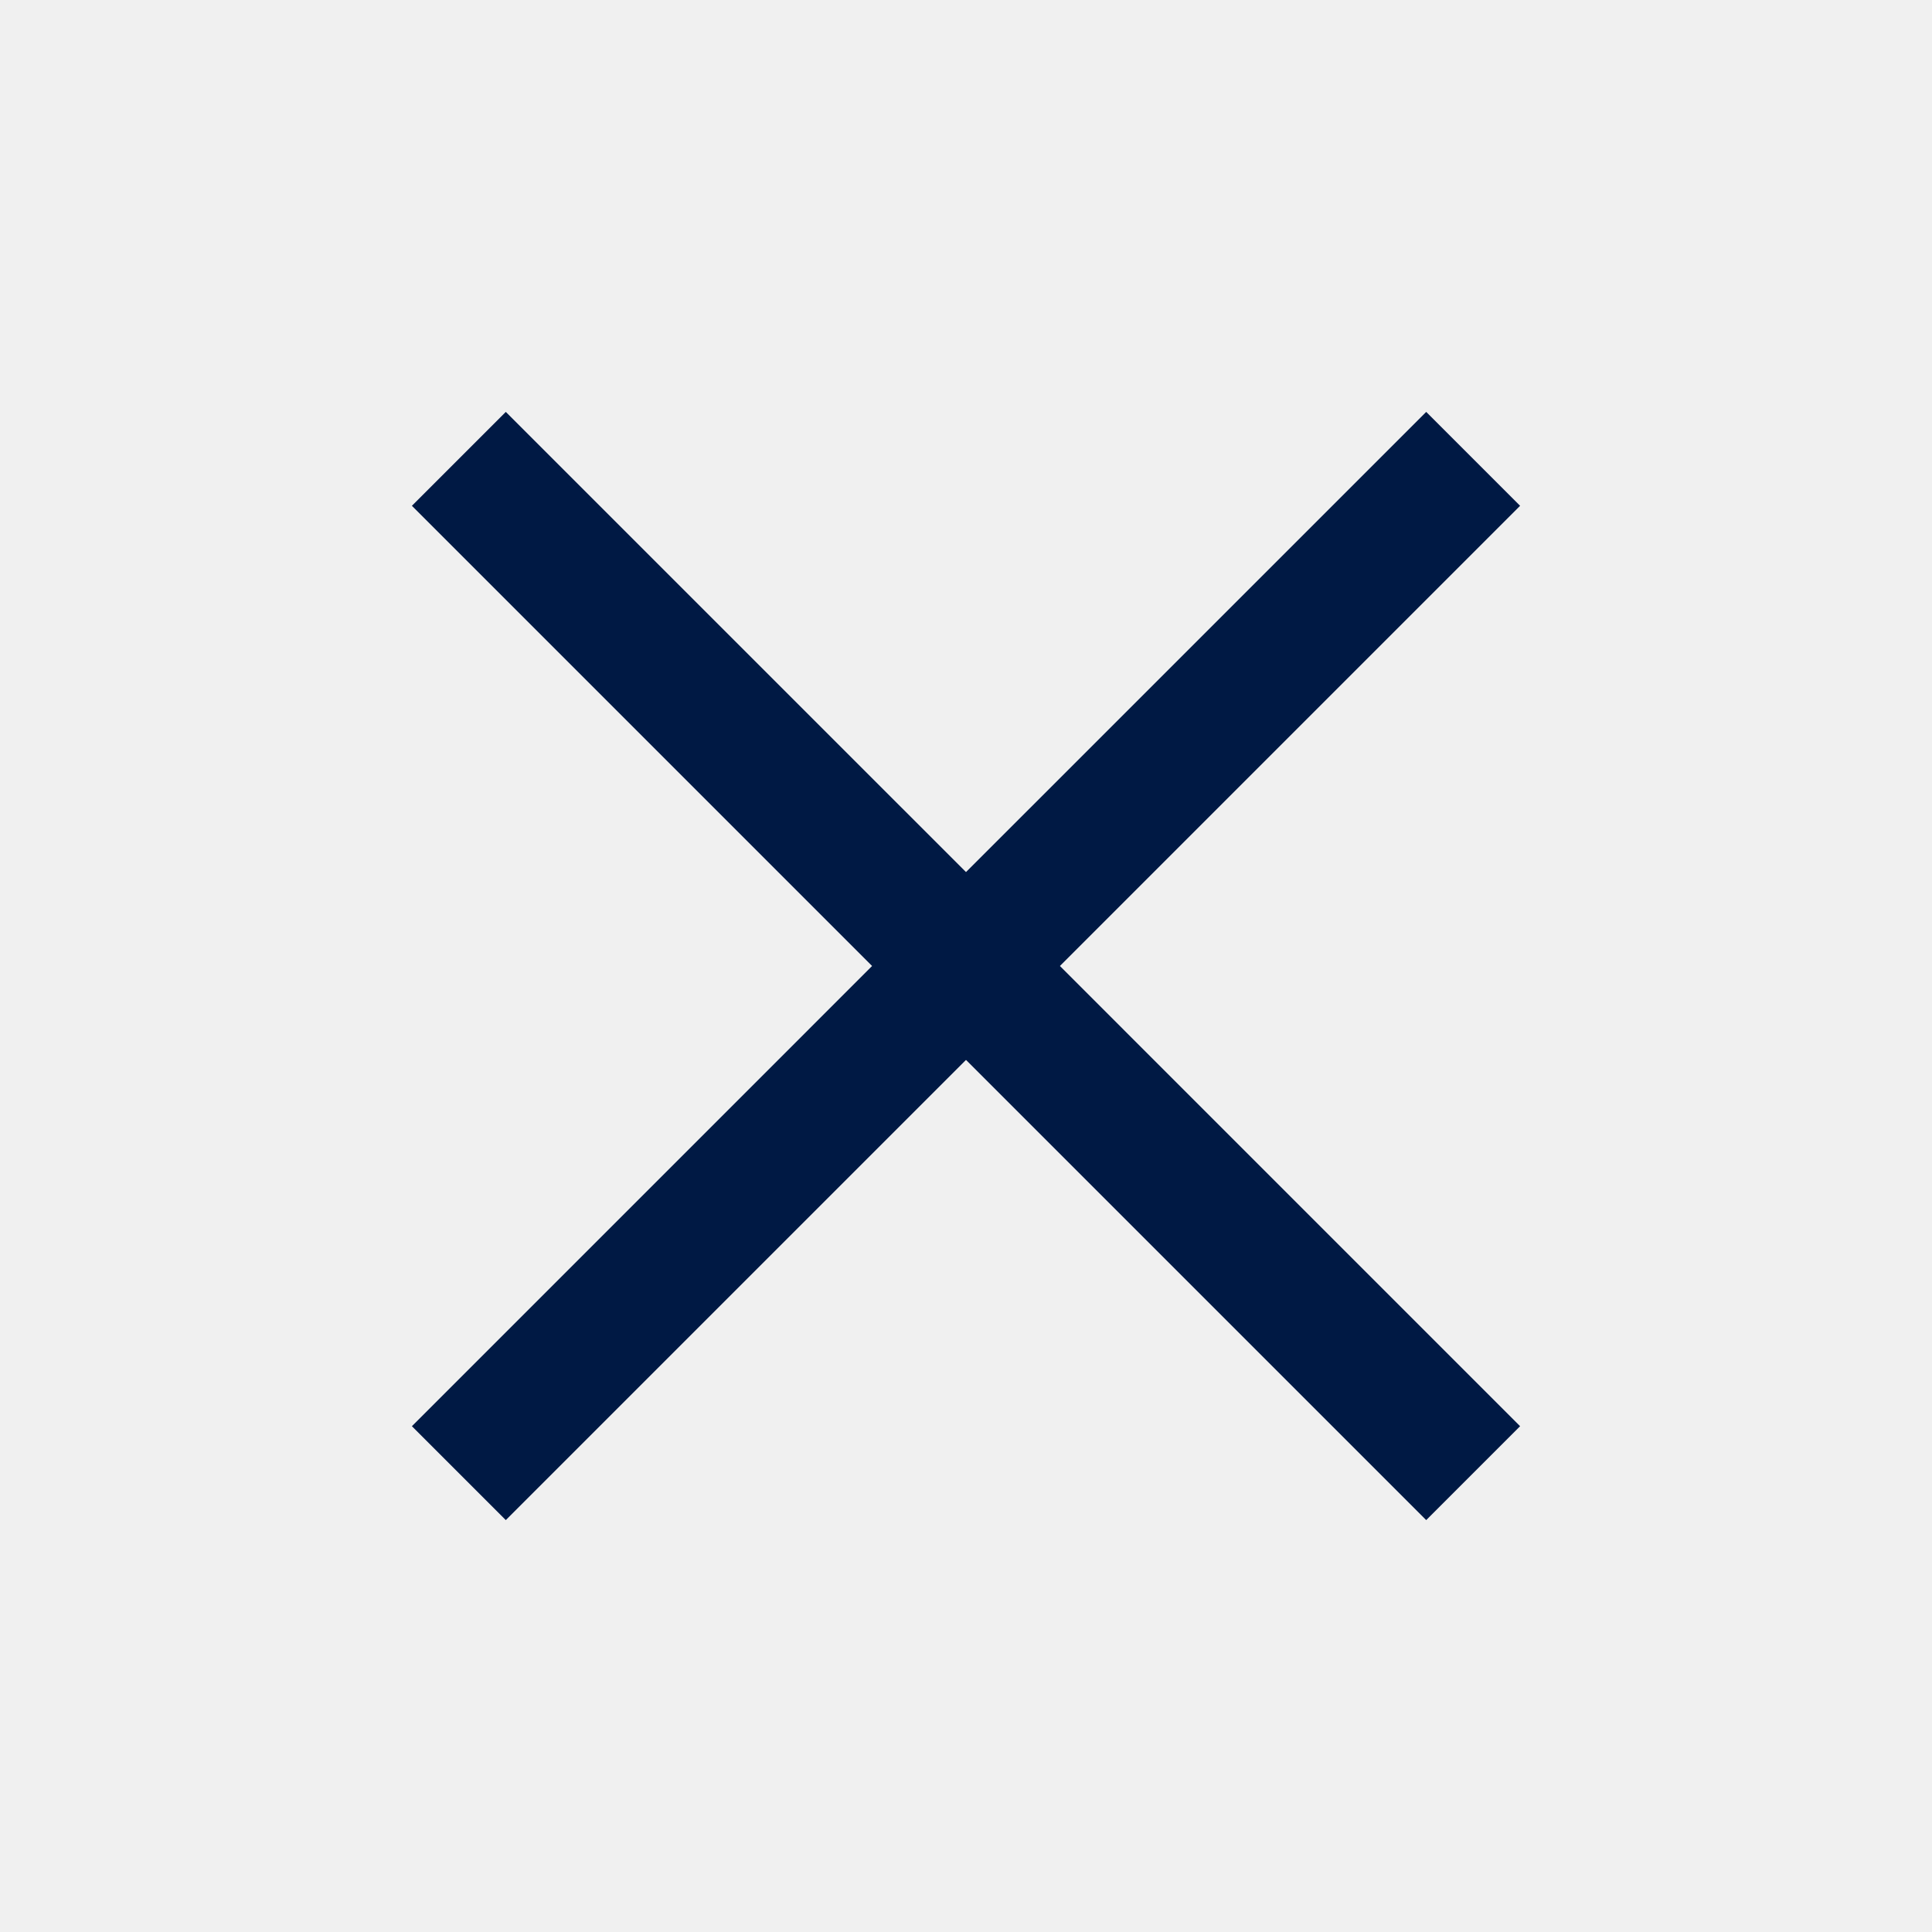
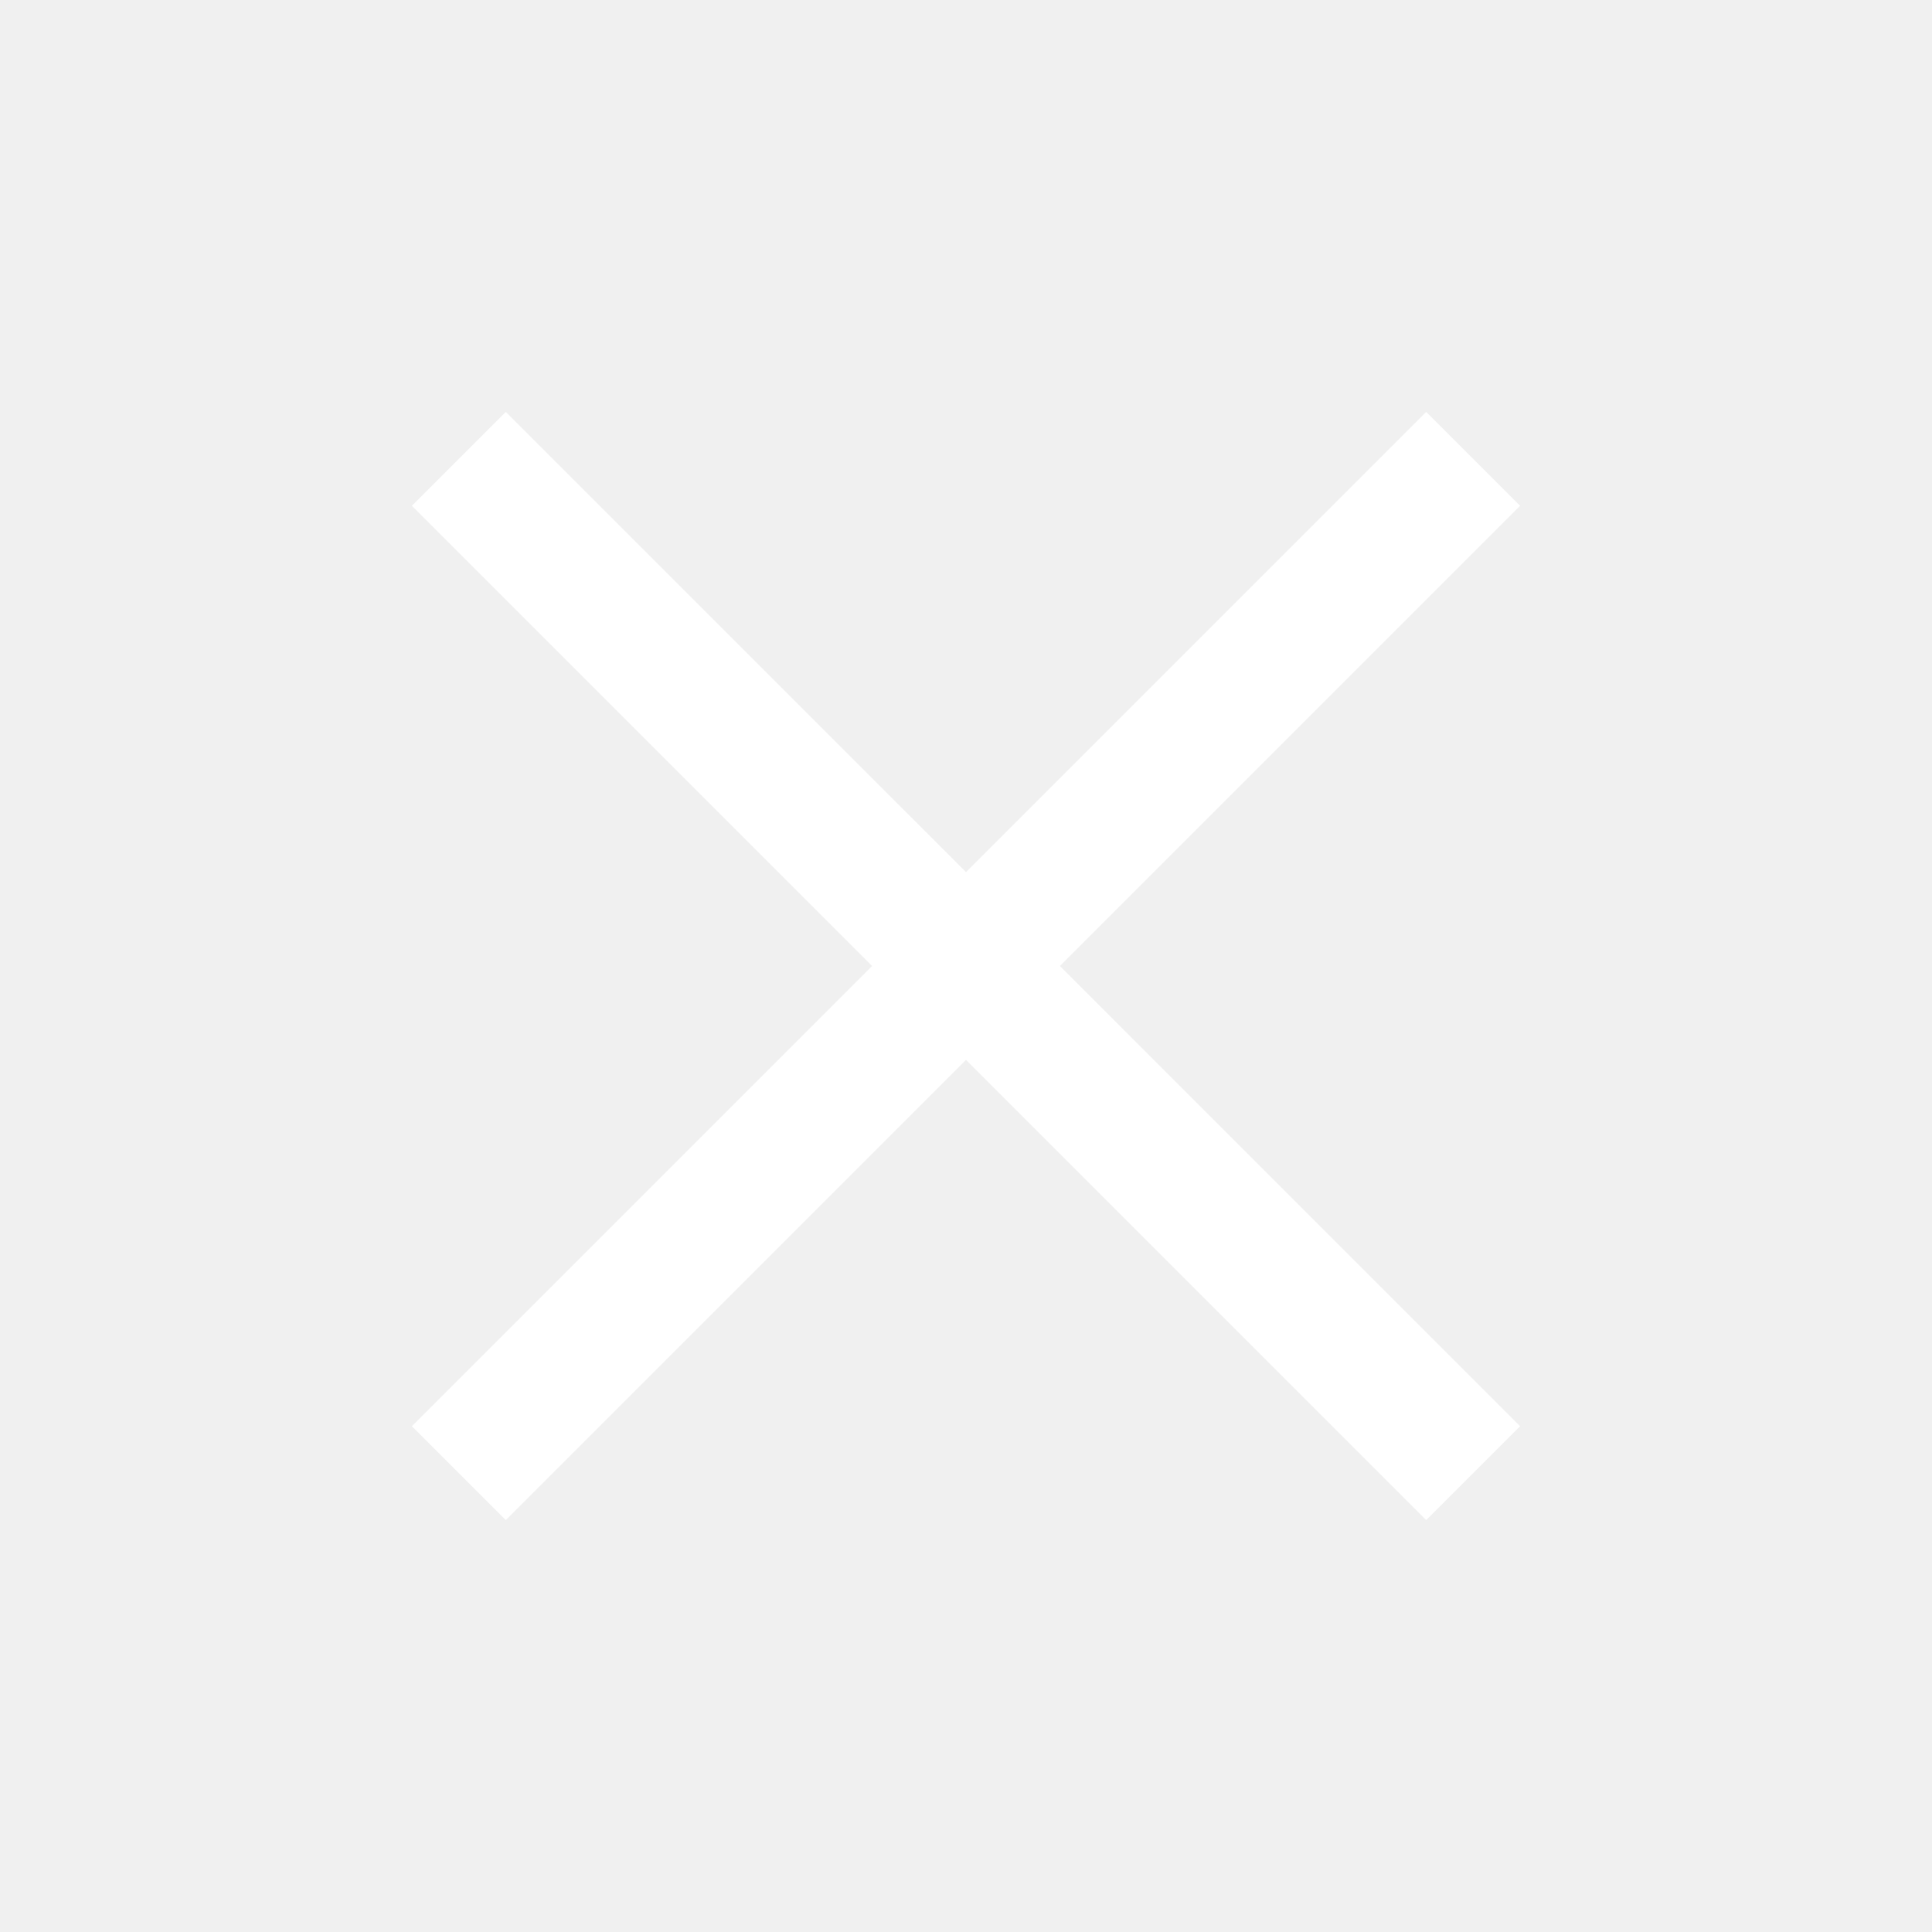
- <svg xmlns="http://www.w3.org/2000/svg" height="40px" viewBox="0 -960 960 960" width="40px" fill="#001944">
+ <svg xmlns="http://www.w3.org/2000/svg" height="40px" viewBox="0 -960 960 960" width="40px" fill="#fff">
  <path d="m251.33-204.67-46.66-46.66L433.33-480 204.67-708.67l46.66-46.66L480-526.67l228.67-228.66 46.66 46.66L526.67-480l228.66 228.67-46.66 46.66L480-433.33 251.33-204.67Z" />
</svg>
